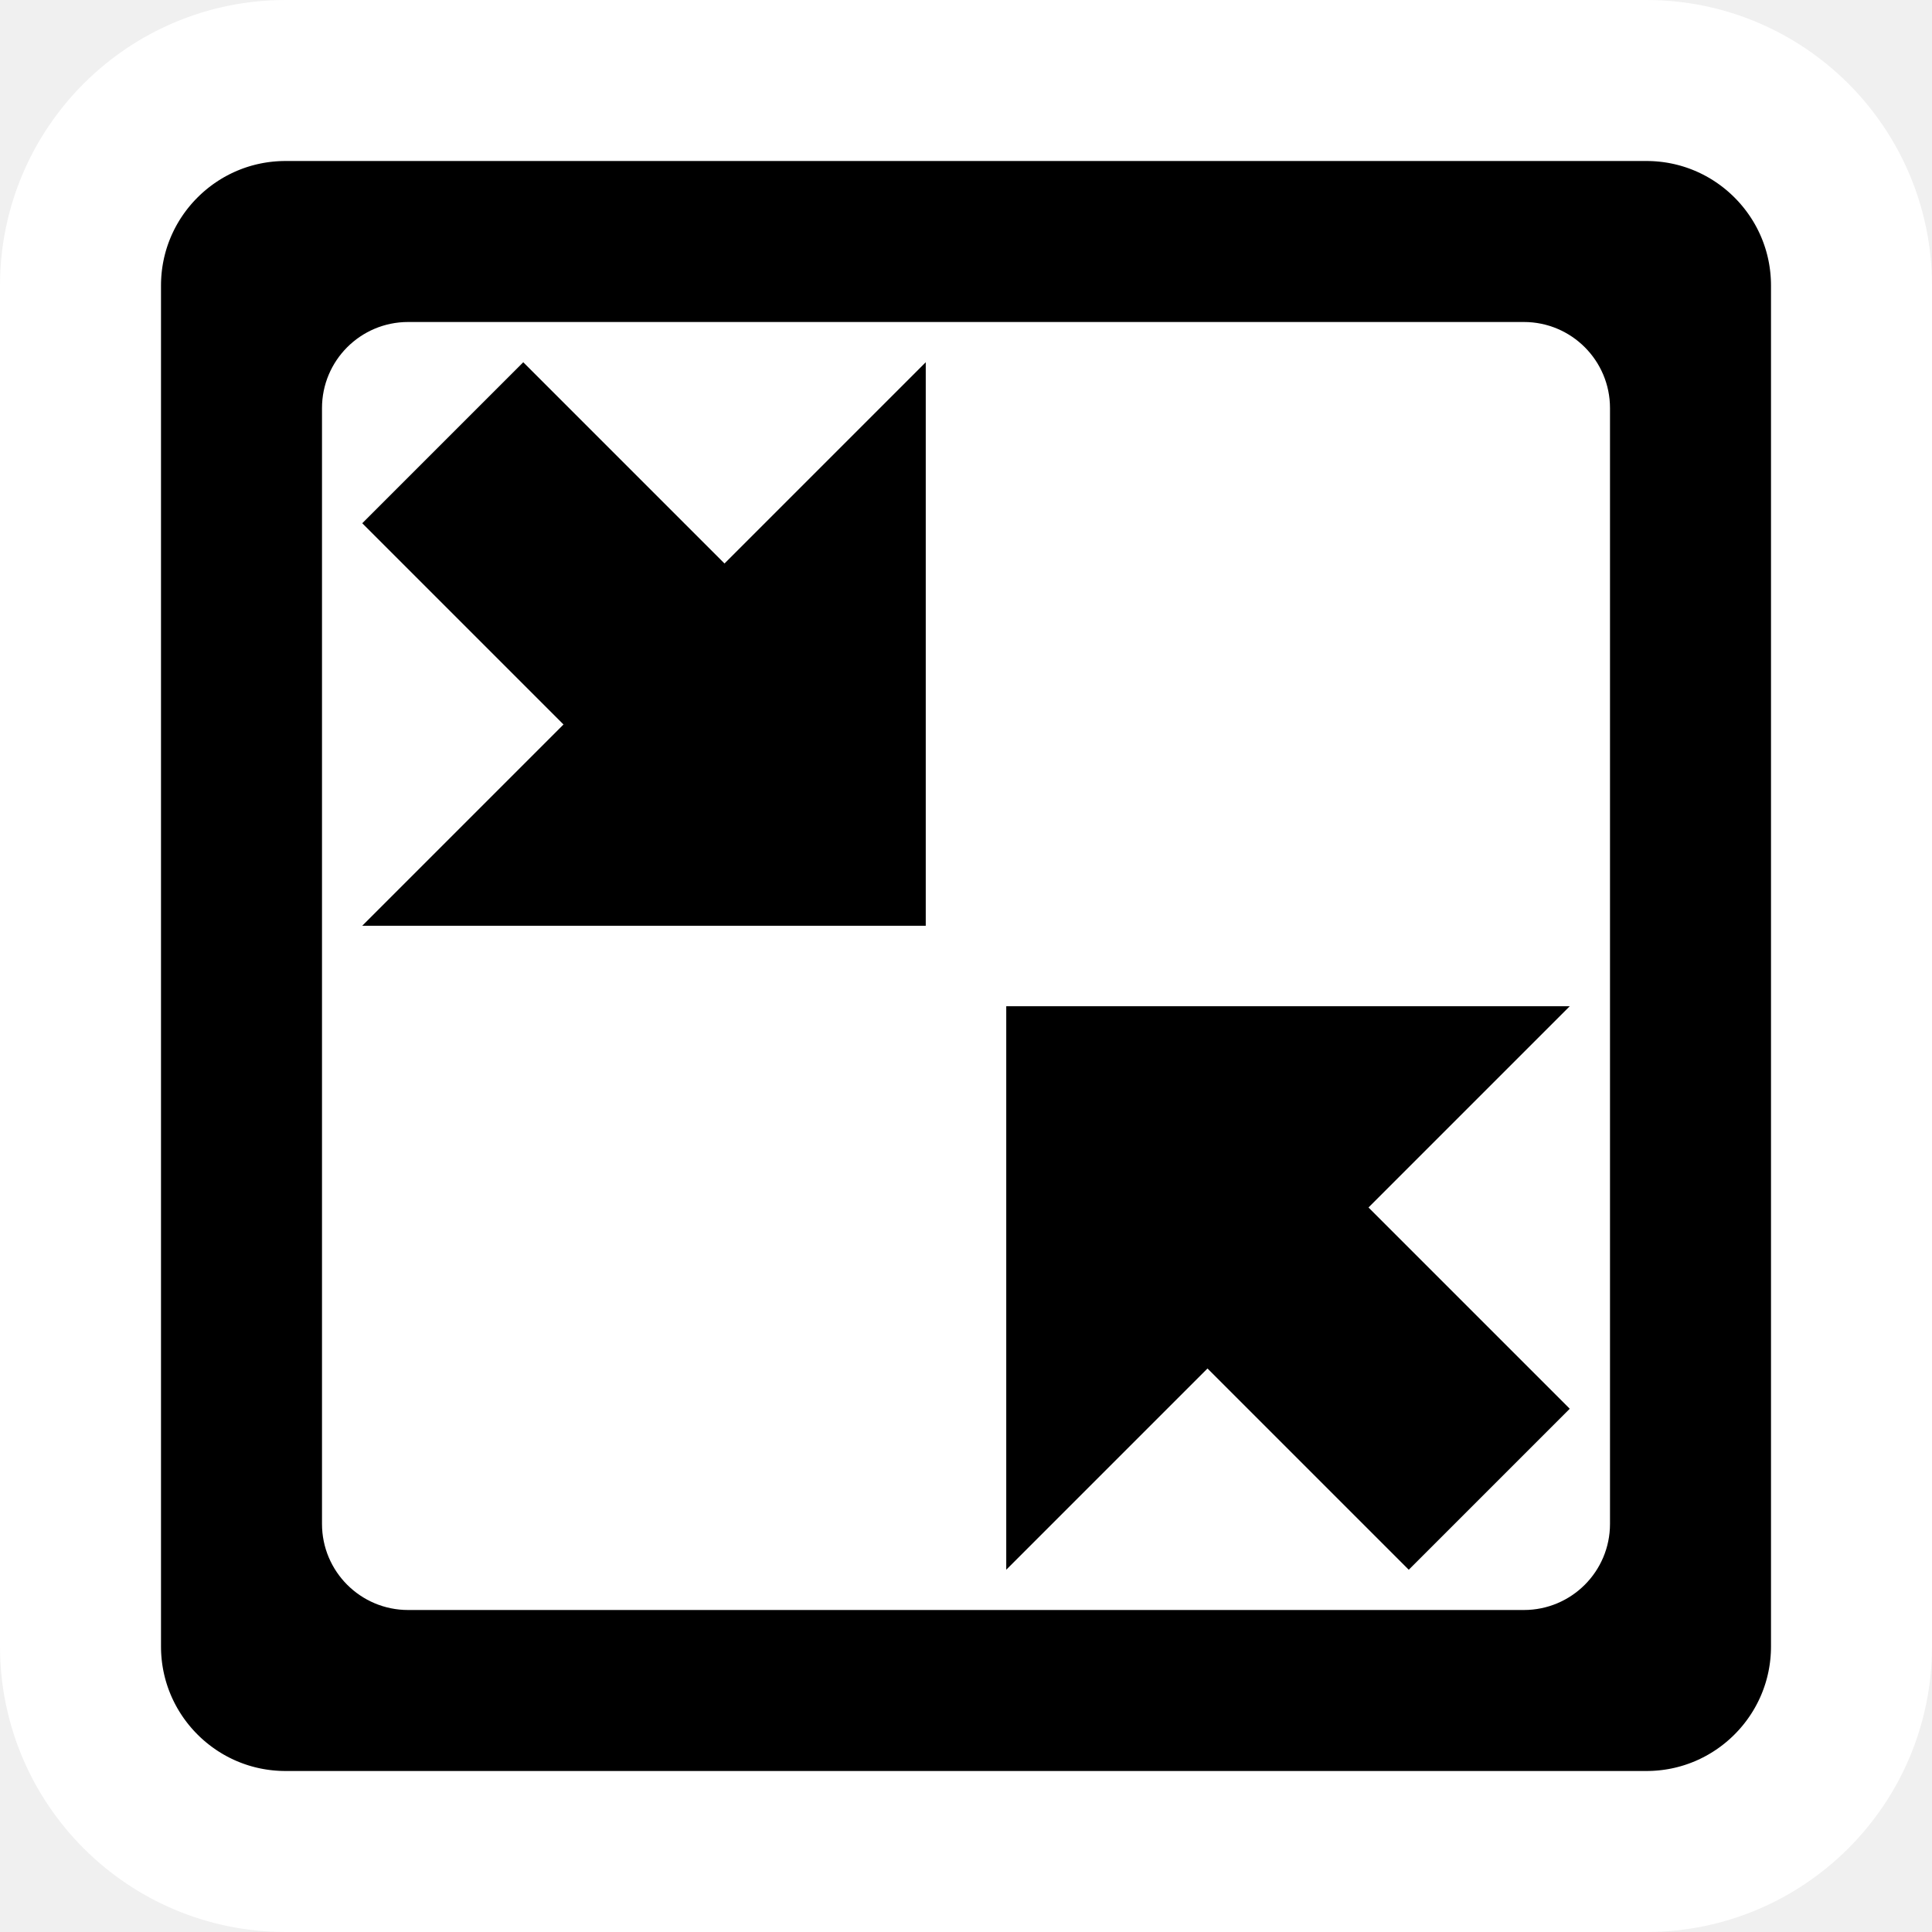
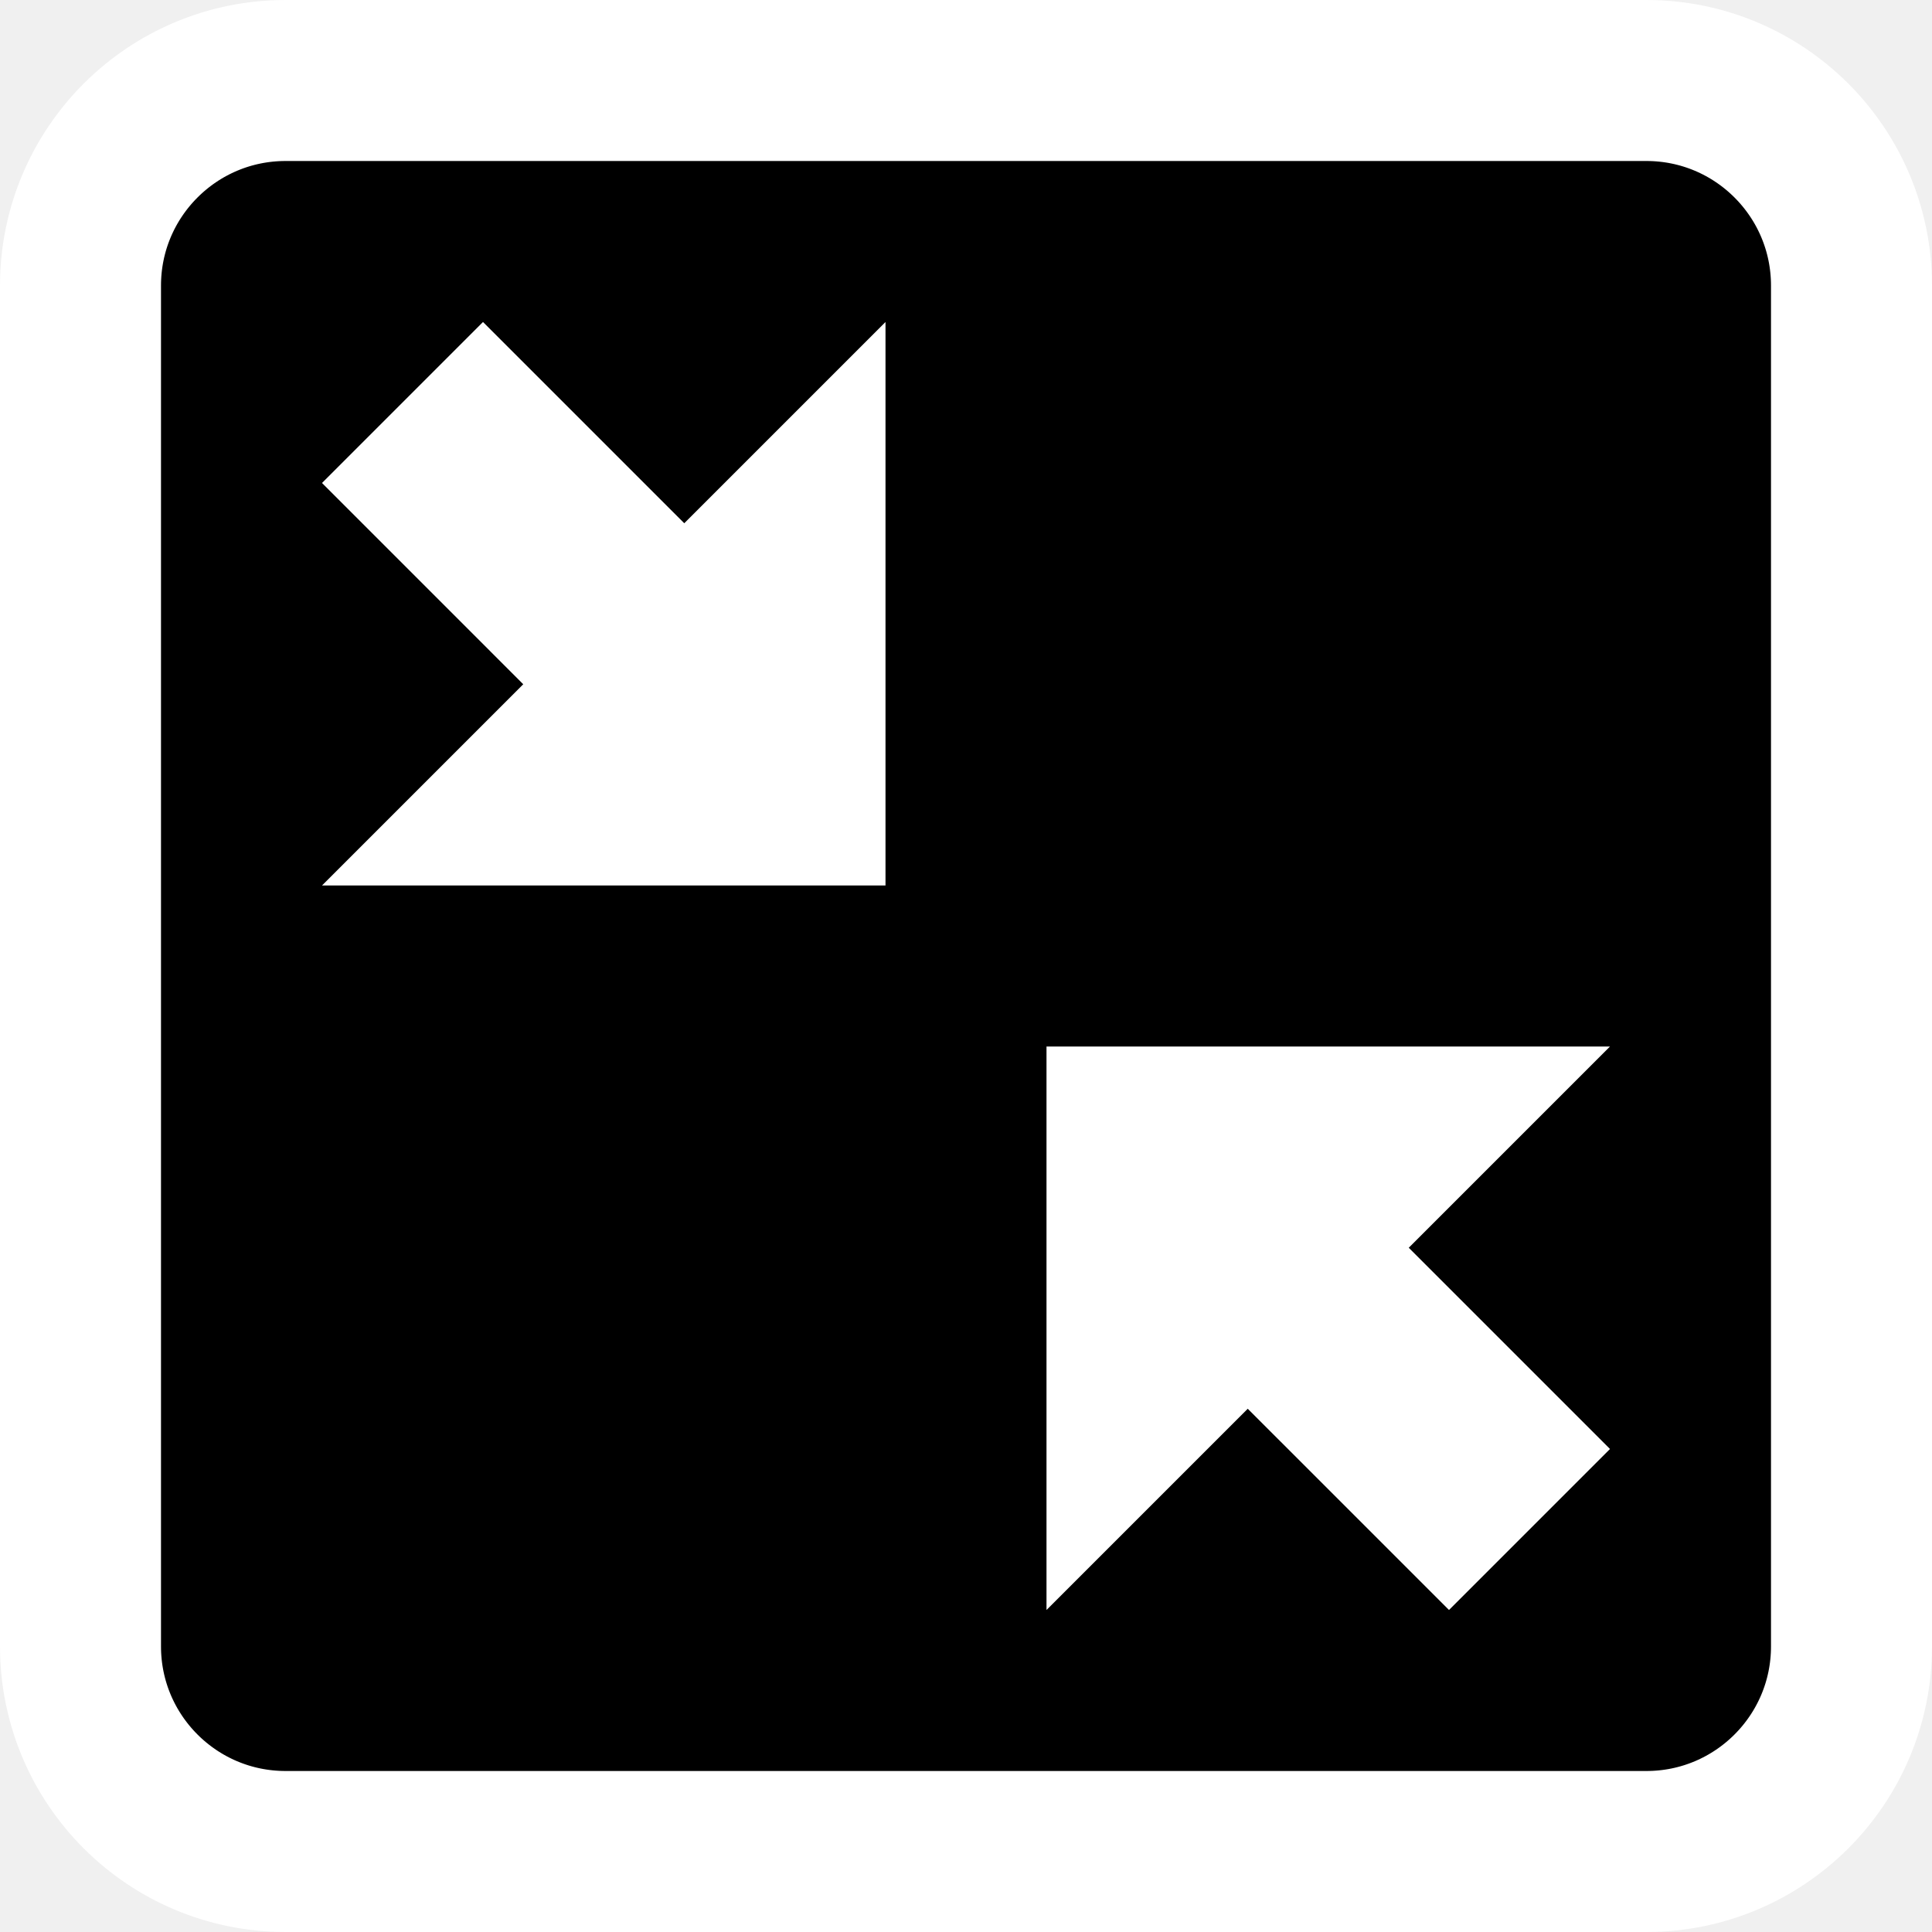
<svg xmlns="http://www.w3.org/2000/svg" xmlns:xlink="http://www.w3.org/1999/xlink" width="48px" height="48px" id="svg1307">
  <defs id="defs1309" />
  <g id="layer1">
    <rect style="fill:#000000;fill-opacity:1;fill-rule:evenodd;stroke:#ffffff;stroke-width:4;stroke-linecap:butt;stroke-linejoin:miter;stroke-miterlimit:4;stroke-dasharray:none;stroke-opacity:1" id="rect1315" width="44" height="44" x="2" y="2" ry="5.096" />
-     <rect style="fill:#ffffff;fill-opacity:1;fill-rule:evenodd;stroke:none;stroke-width:1px;stroke-linecap:butt;stroke-linejoin:miter;stroke-opacity:1" id="rect2206" width="32" height="32" x="8" y="8" ry="2.139" />
-     <path id="path3940" d="M 23,23 L 23,9 L 18,14 L 13,9 L 9,13 L 14,18 L 9,23 L 23,23 z " style="fill:#000000;fill-opacity:1;fill-rule:evenodd;stroke:none;stroke-width:1px;stroke-linecap:round;stroke-linejoin:round;stroke-opacity:1" />
+     <path id="path3940" d="M 22,22 L 22,8 L 17,13 L 12,8 L 8,12 L 13,17 L 8,22 L 22,22 z " style="fill:#ffffff;fill-opacity:1;fill-rule:evenodd;stroke:none;stroke-width:1px;stroke-linecap:round;stroke-linejoin:round;stroke-opacity:1" />
    <use x="0" y="0" xlink:href="#path3940" id="use3062" transform="matrix(-1,0,0,-1,48,48)" width="48" height="48" />
  </g>
</svg>
